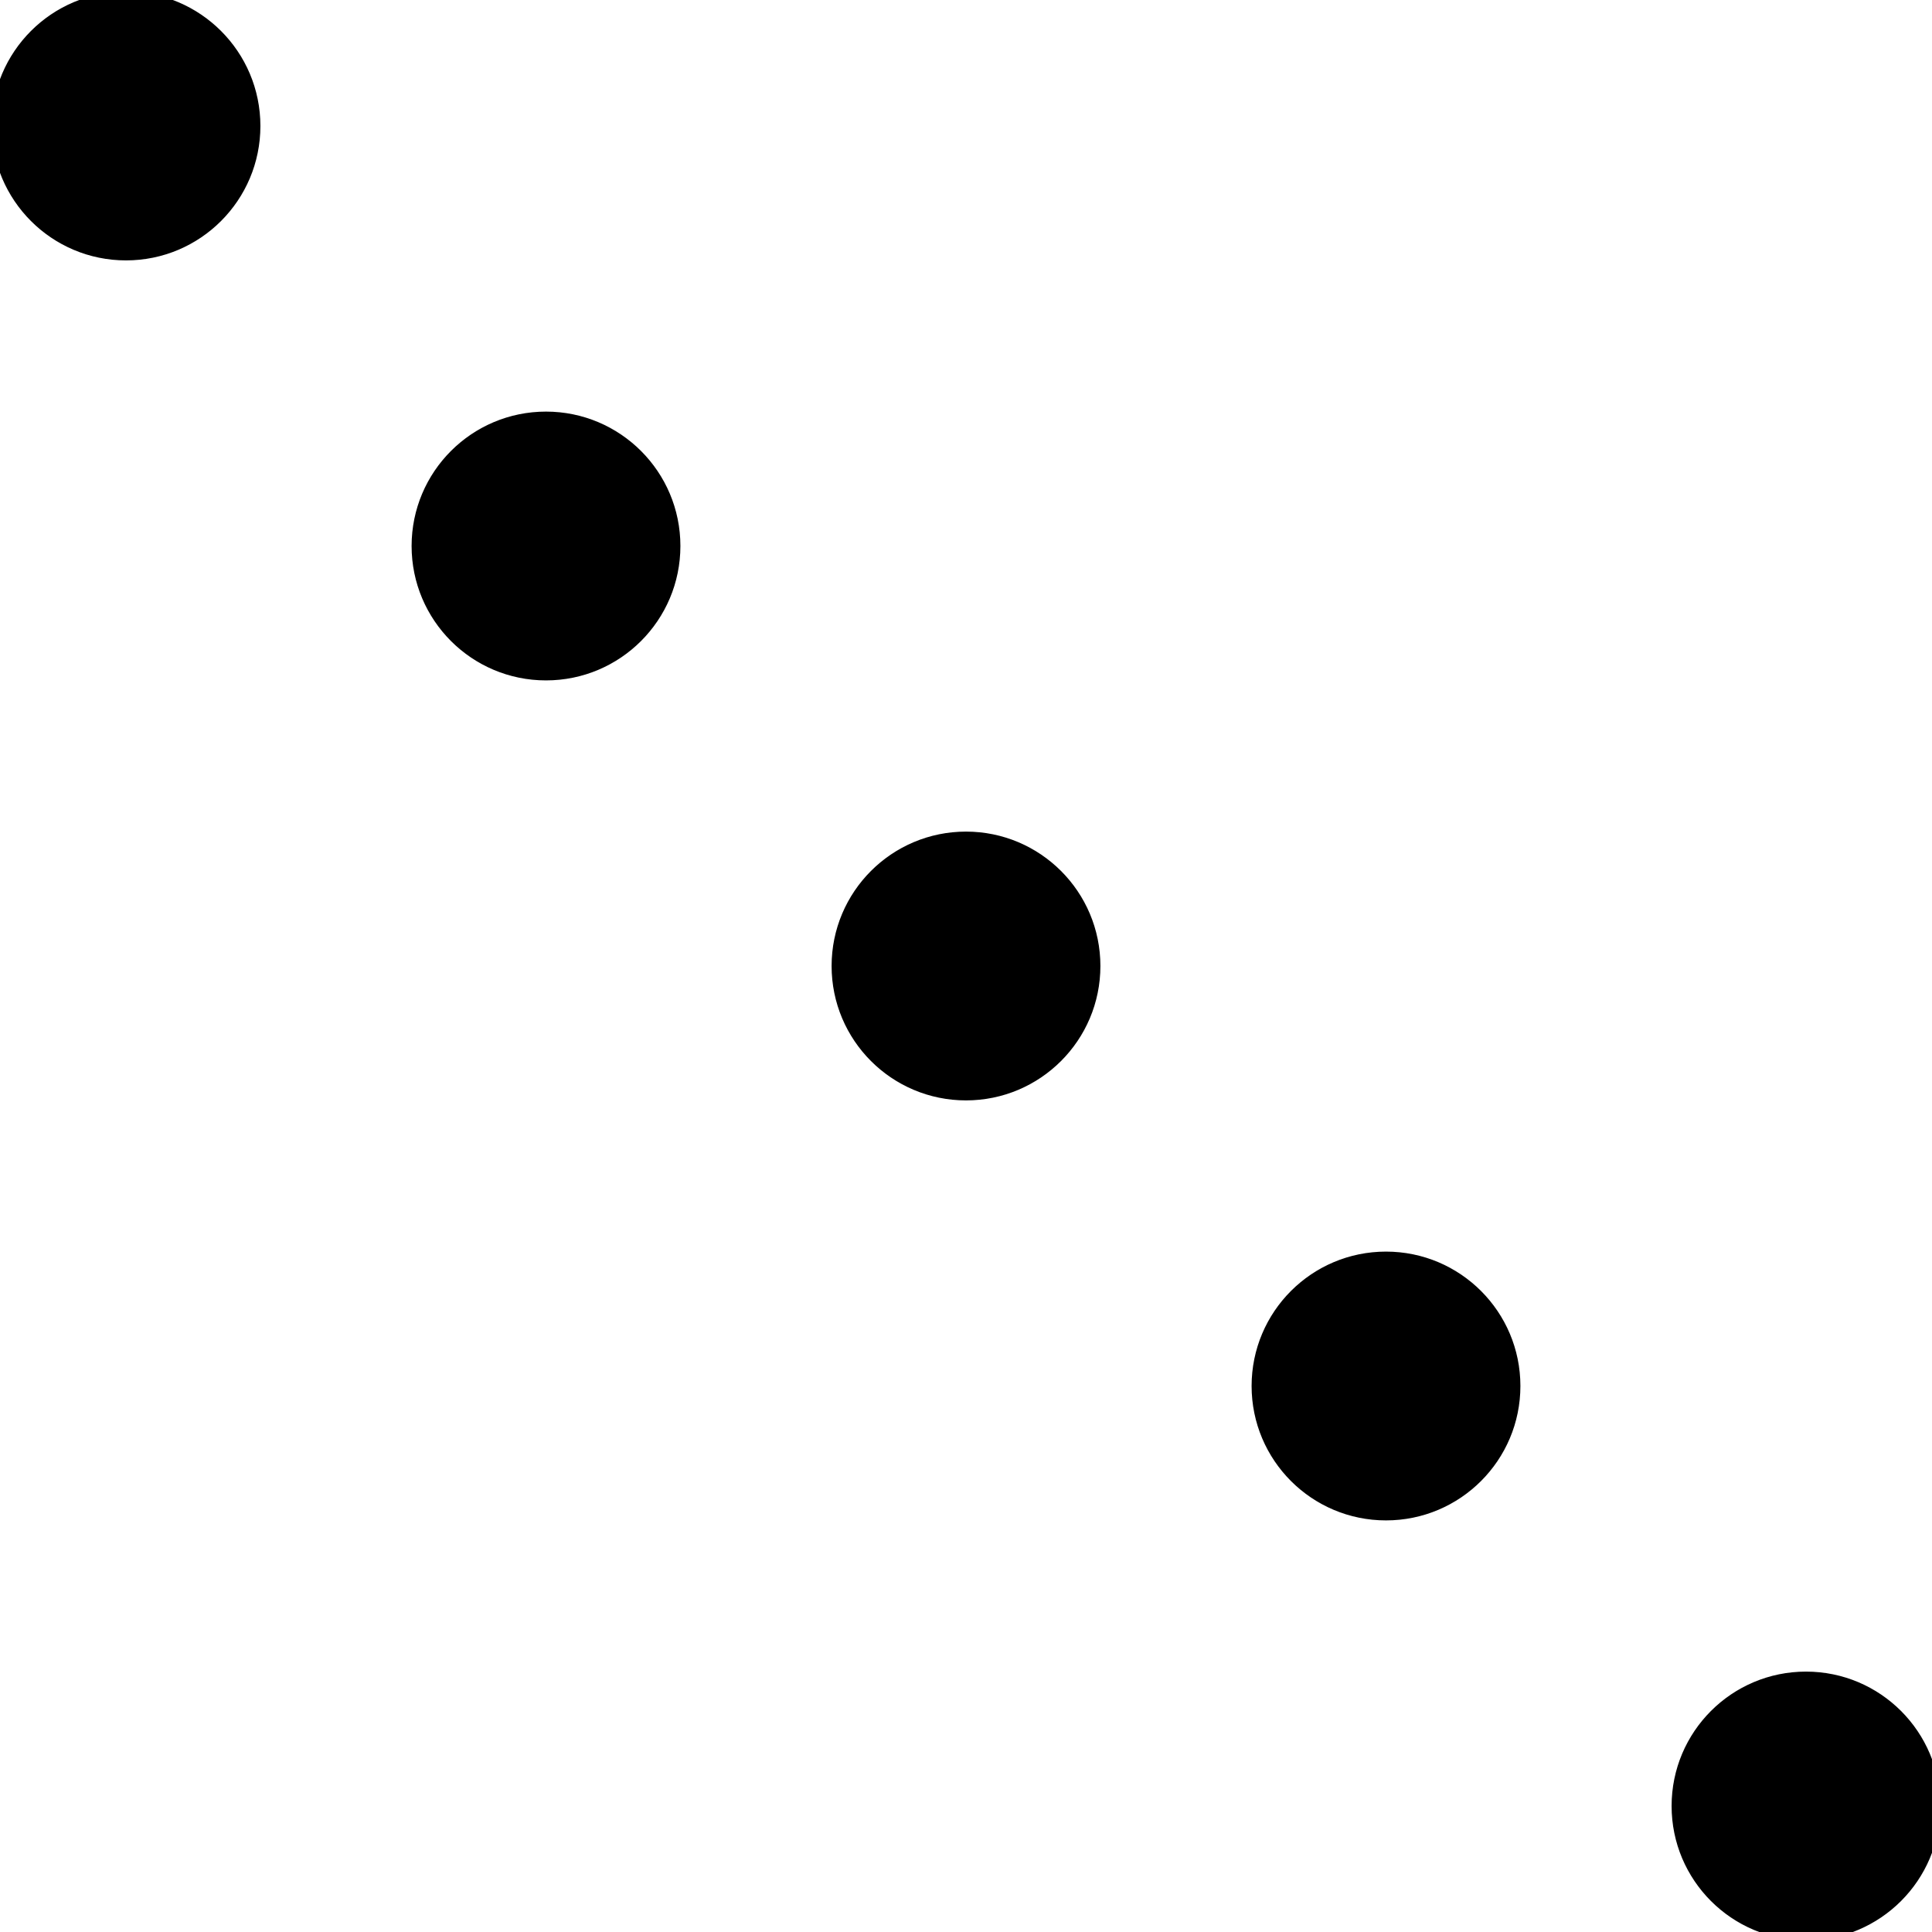
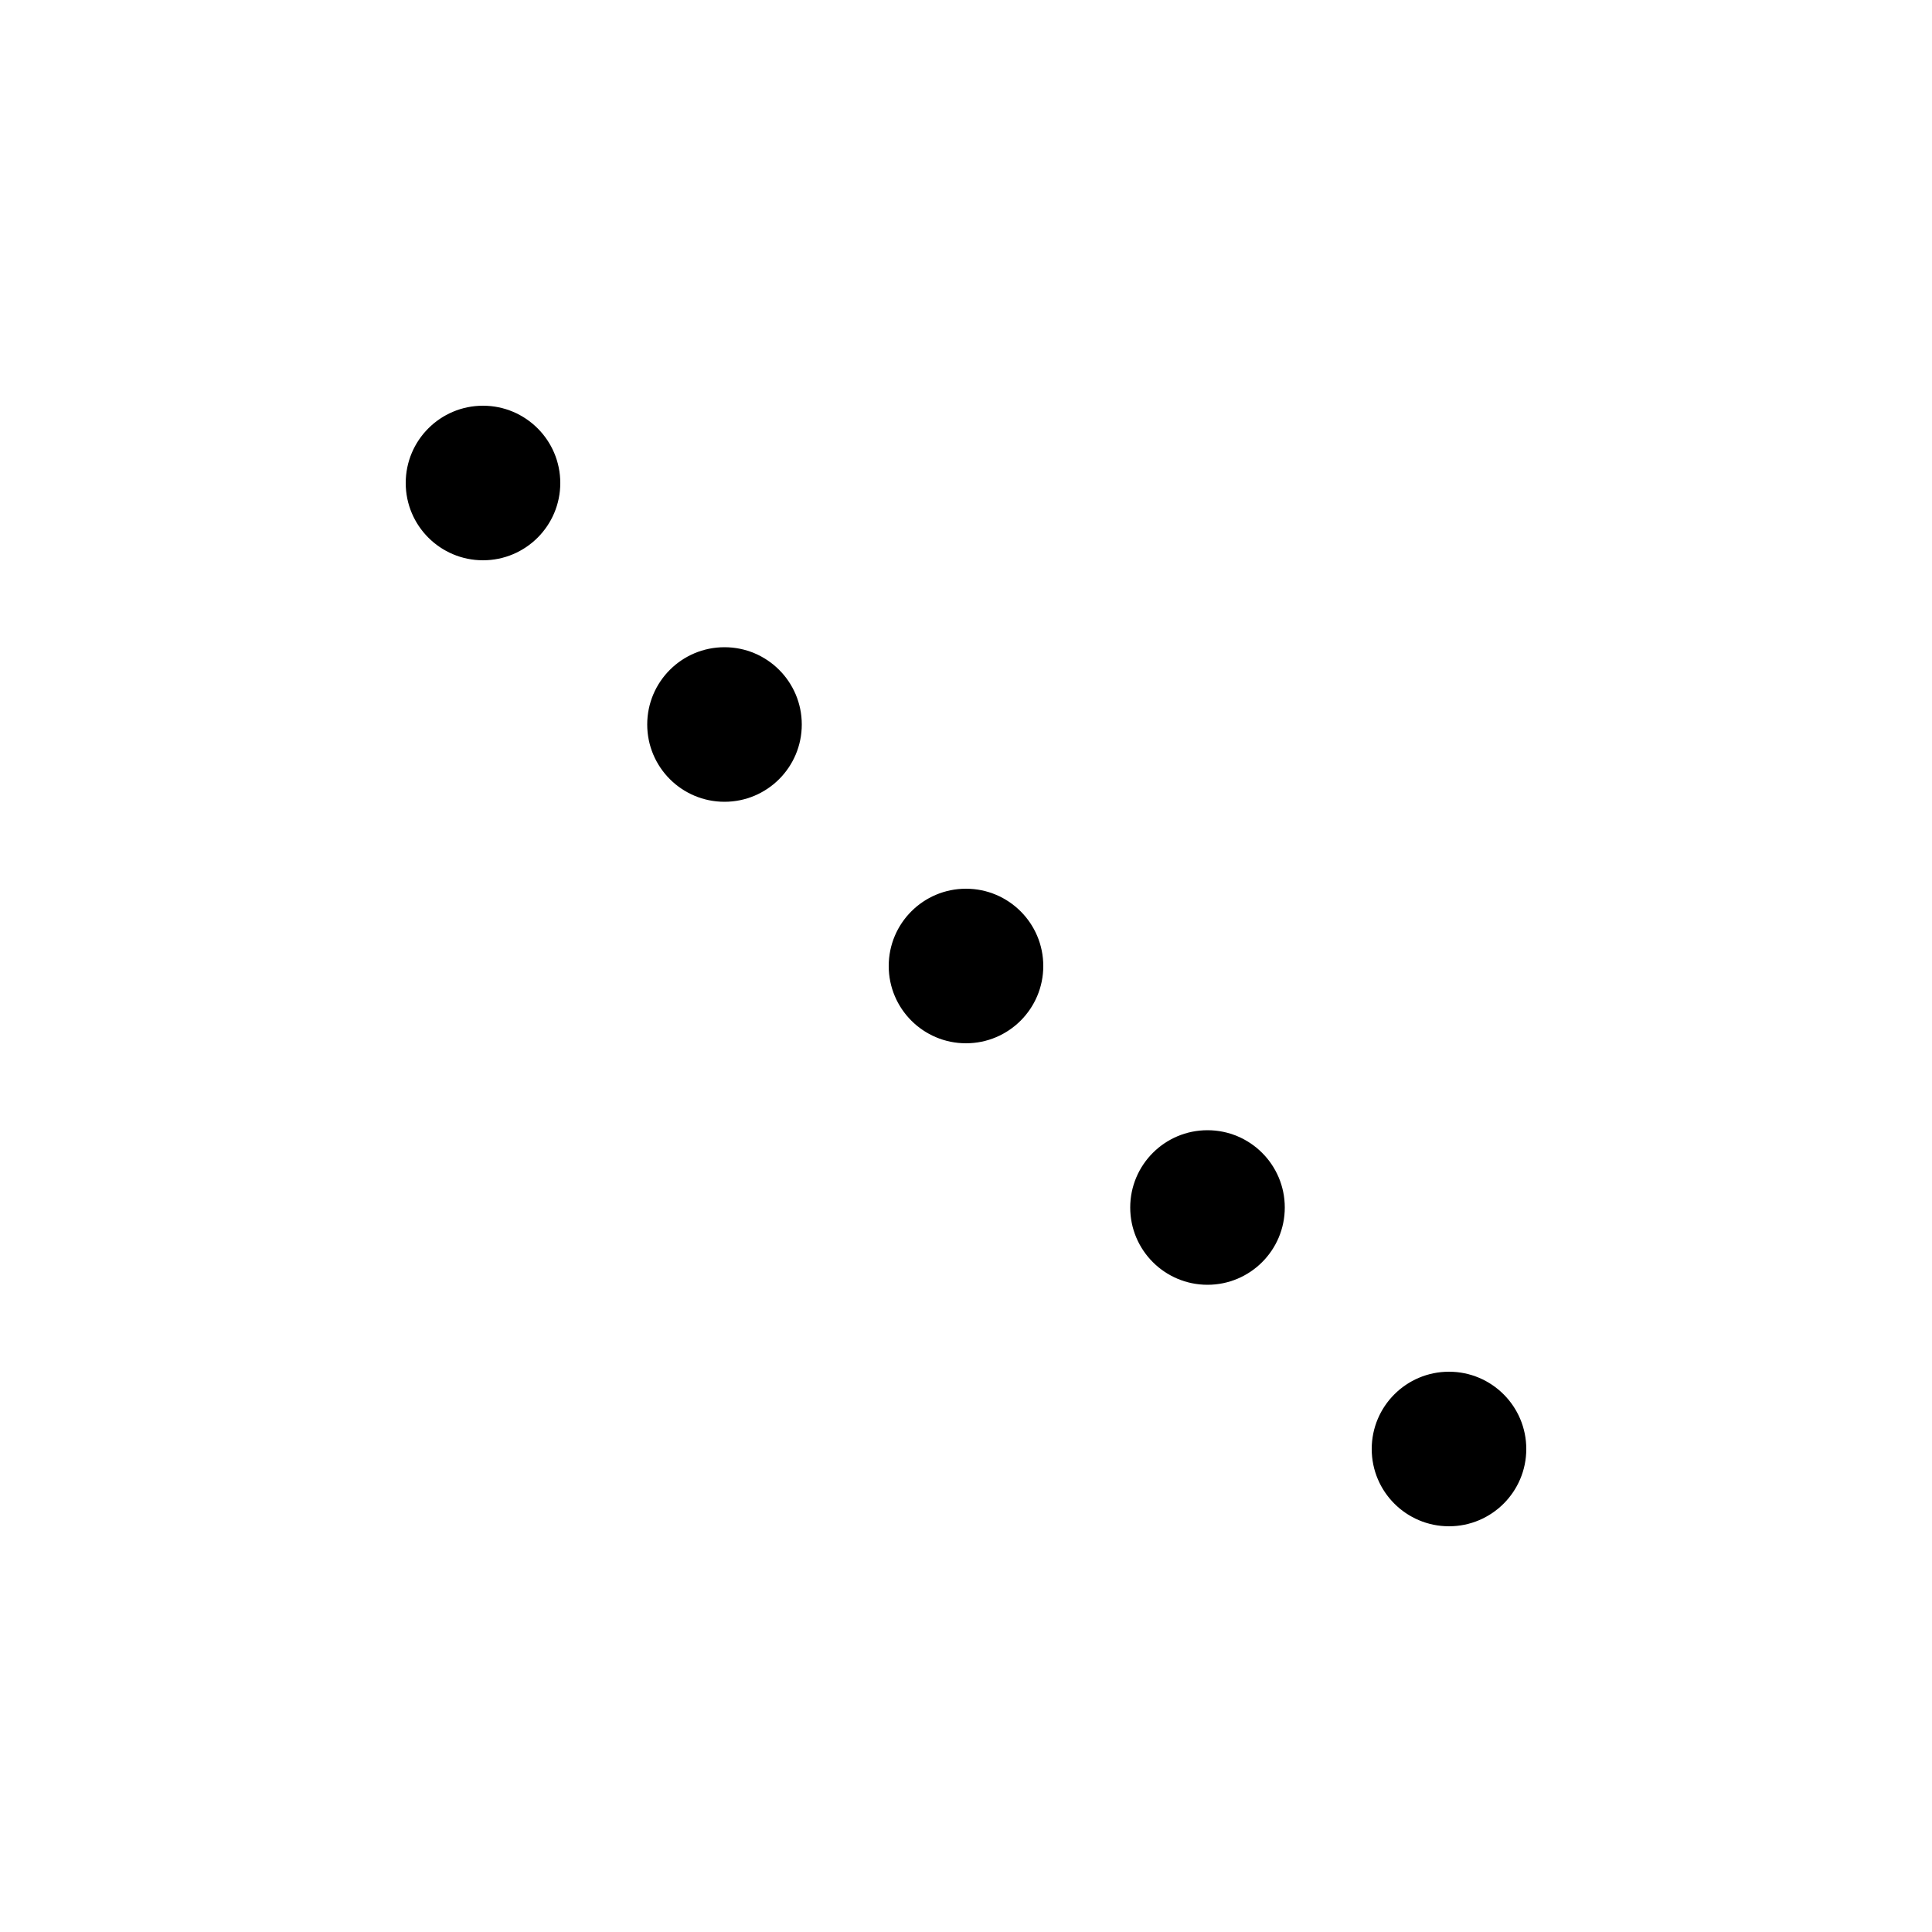
- <svg xmlns="http://www.w3.org/2000/svg" fill="transparent" viewBox="-57.5 -57.5 115 115" width="115px" height="115px">
+ <svg xmlns="http://www.w3.org/2000/svg" fill="transparent" viewBox="-100 -100 200 200" width="200px" height="200px">
  <circle cx="-50" cy="-50" r="7.5" stroke="black" fill="black" stroke-width="" />
  <circle cx="-25" cy="-25" r="7.5" stroke="black" fill="black" stroke-width="" />
  <circle cx="0" cy="0" r="7.5" stroke="black" fill="black" stroke-width="" />
  <circle cx="25" cy="25" r="7.5" stroke="black" fill="black" stroke-width="" />
  <circle cx="50" cy="50" r="7.5" stroke="black" fill="black" stroke-width="" />
</svg>
